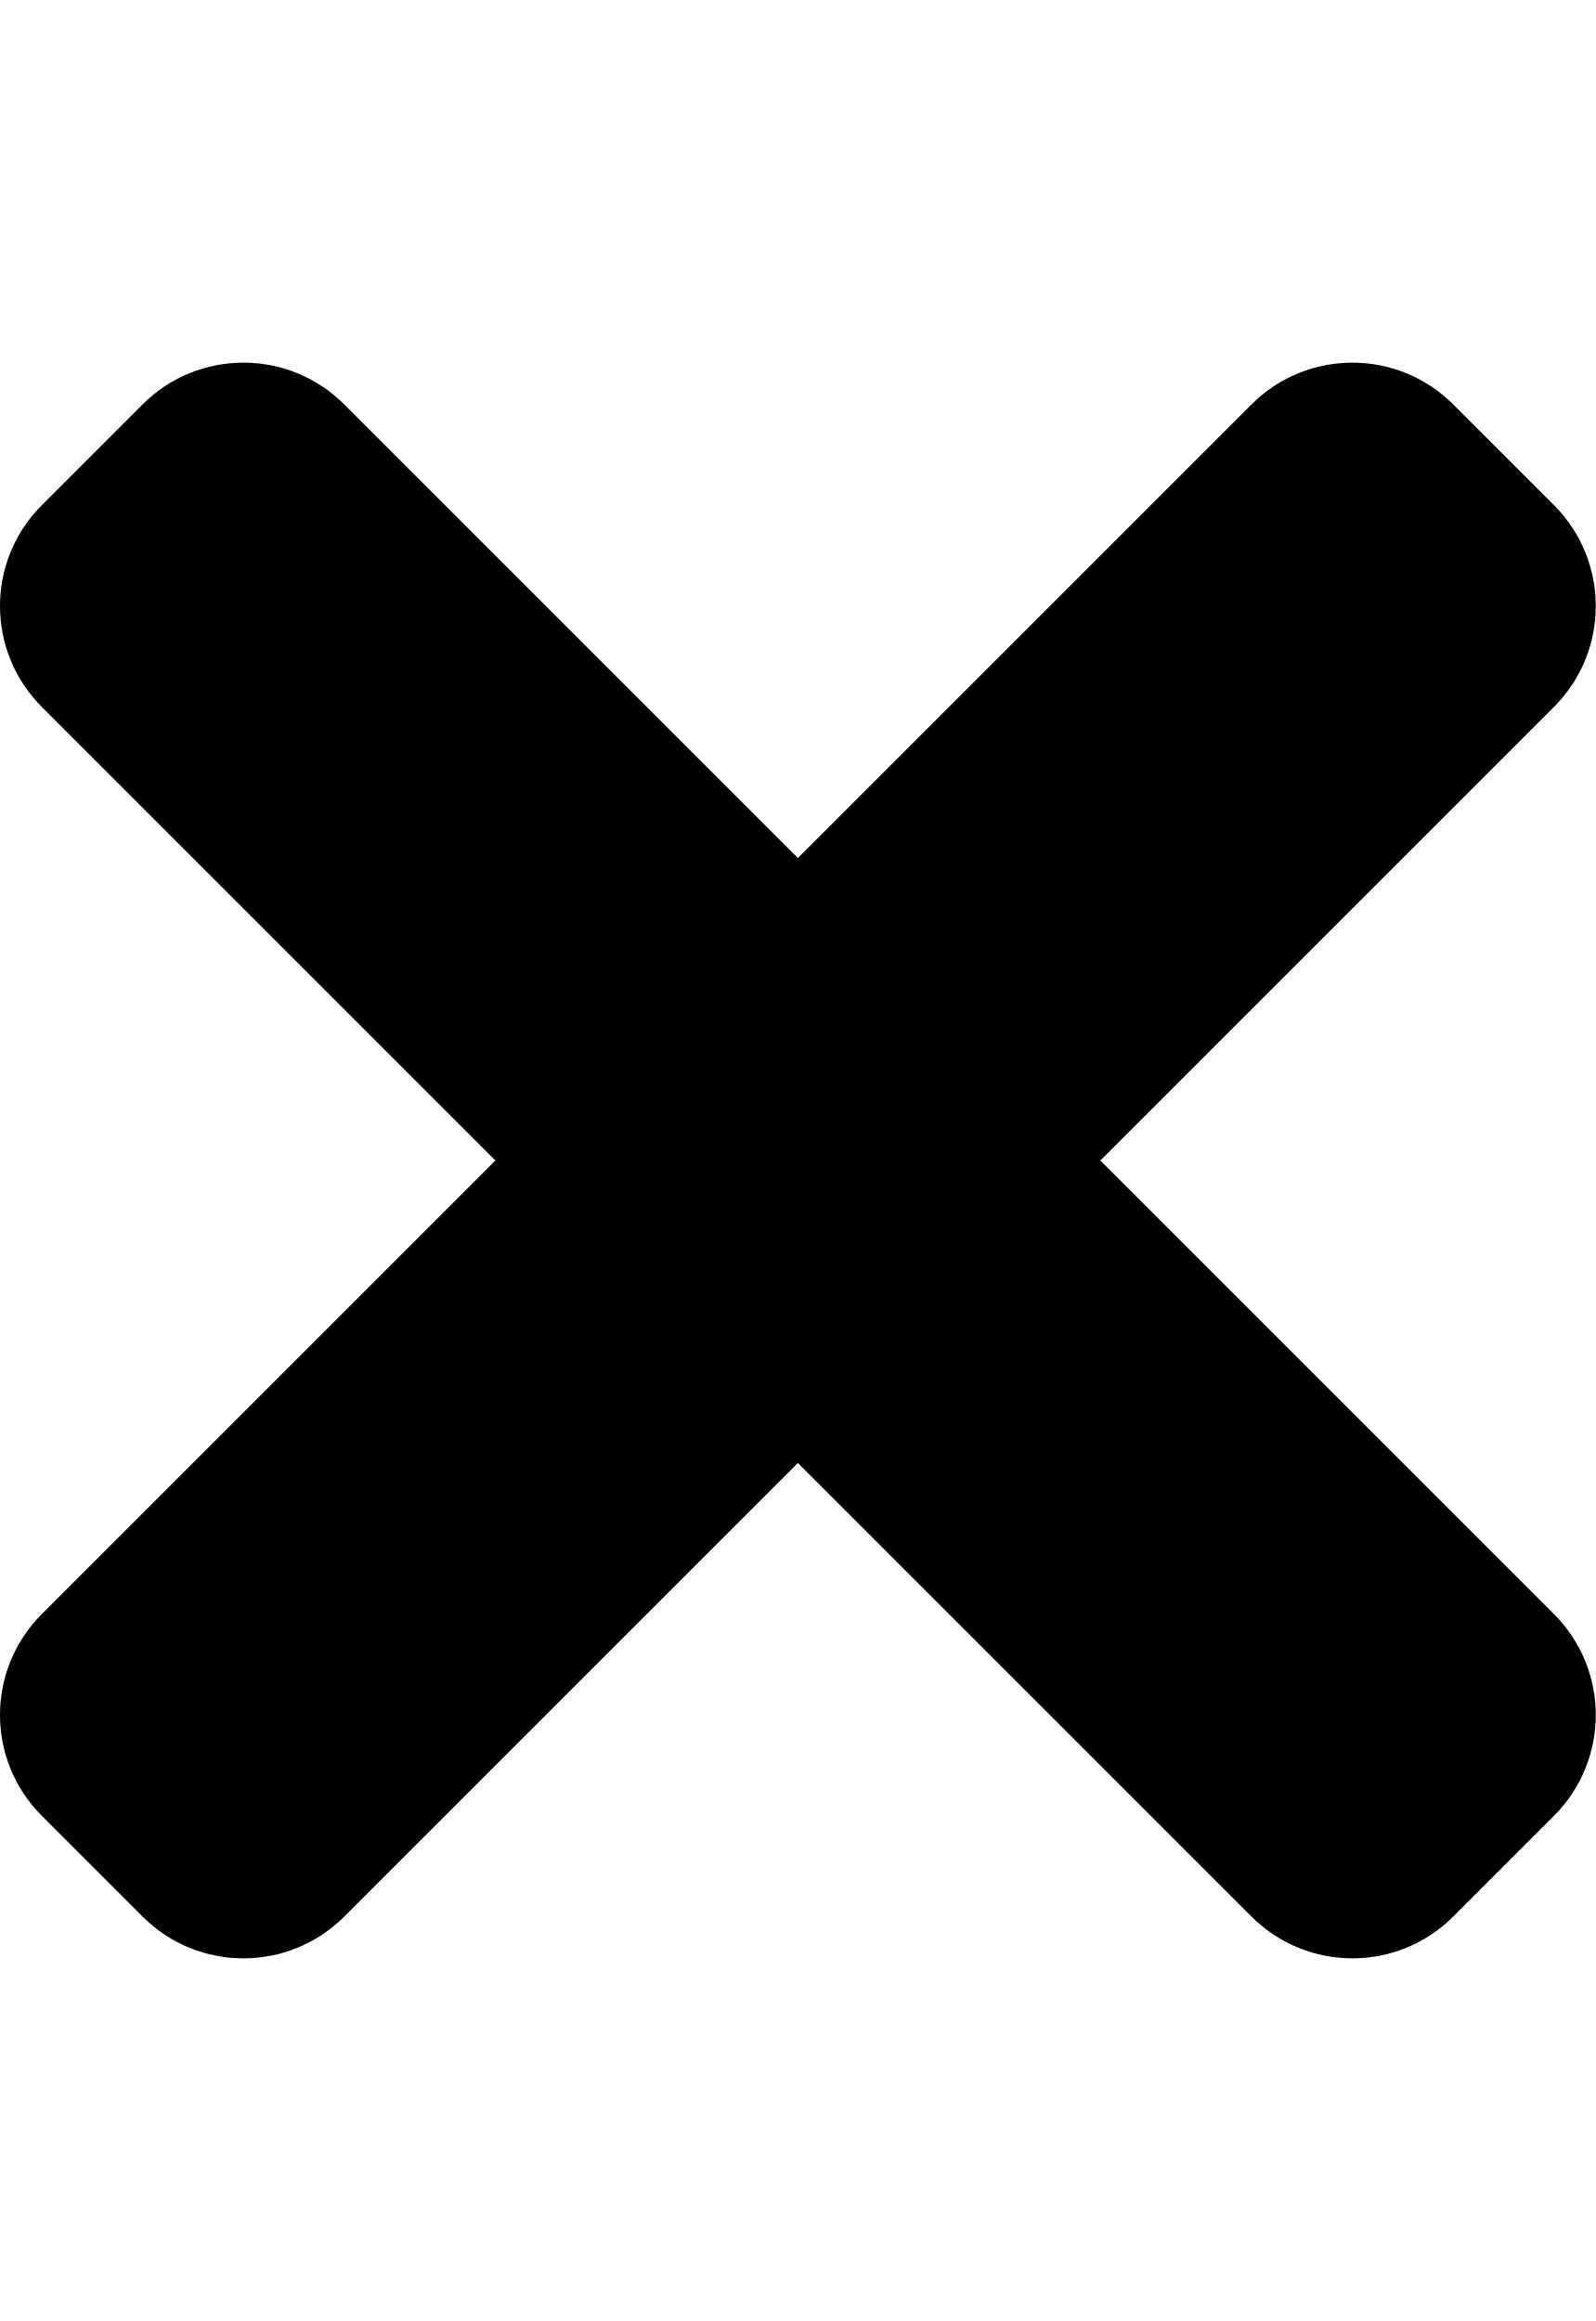
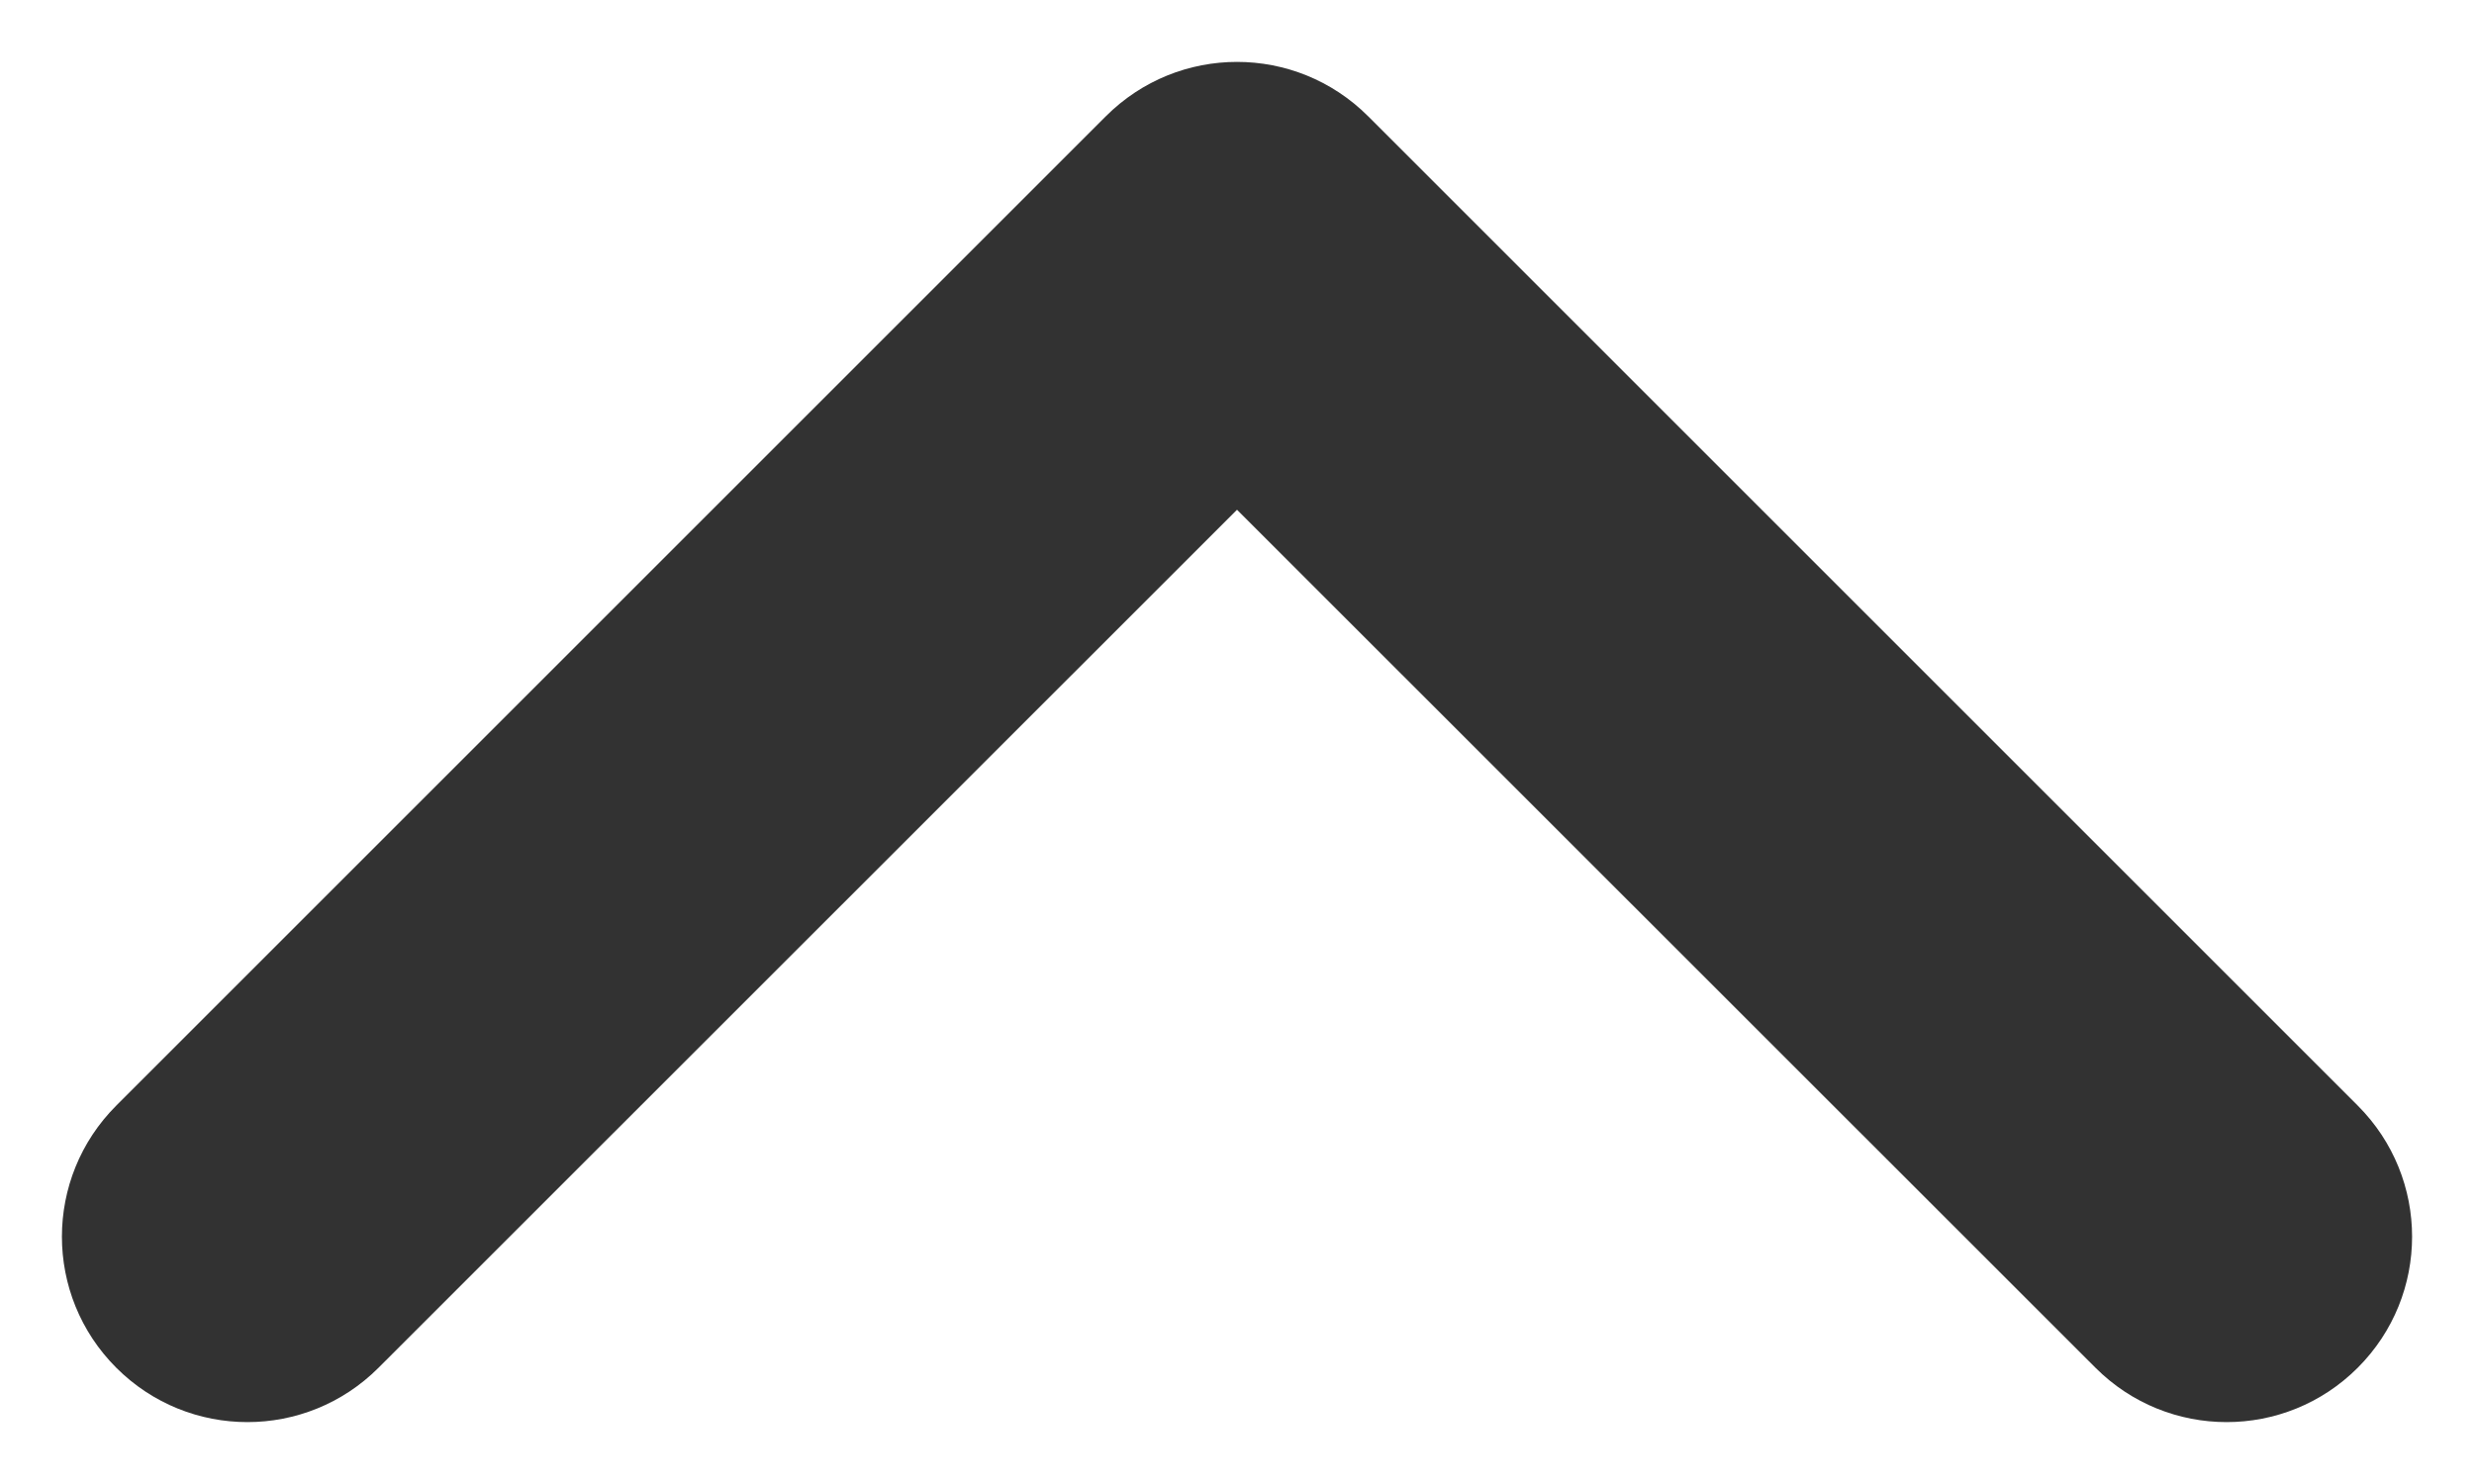
- <svg xmlns="http://www.w3.org/2000/svg" viewBox="0 0 352 512">
-   <path fill="currentColor" d="M242.72 256l100.07-100.07c12.28-12.28 12.28-32.19 0-44.48l-22.24-22.24c-12.28-12.28-32.19-12.28-44.48 0L176 189.28 75.93 89.21c-12.28-12.28-32.19-12.28-44.48 0L9.21 111.45c-12.28 12.28-12.28 32.19 0 44.48L109.28 256 9.21 356.07c-12.28 12.28-12.28 32.19 0 44.48l22.24 22.24c12.28 12.28 32.2 12.28 44.48 0L176 322.72l100.07 100.07c12.28 12.28 32.2 12.28 44.48 0l22.24-22.24c12.28-12.28 12.28-32.19 0-44.48L242.72 256z" />
+ <svg xmlns="http://www.w3.org/2000/svg" width="10" height="6" viewBox="0 0 10 6" fill="none">
+   <path fill-rule="evenodd" clip-rule="evenodd" d="M0.47 5.53C0.763 5.823 1.237 5.823 1.53 5.53L5 2.061L8.47 5.53C8.763 5.823 9.237 5.823 9.53 5.53C9.823 5.237 9.823 4.763 9.53 4.47L5.53 0.47C5.237 0.177 4.763 0.177 4.47 0.47L0.47 4.47C0.177 4.763 0.177 5.237 0.47 5.53Z" fill="#323232" />
</svg>
